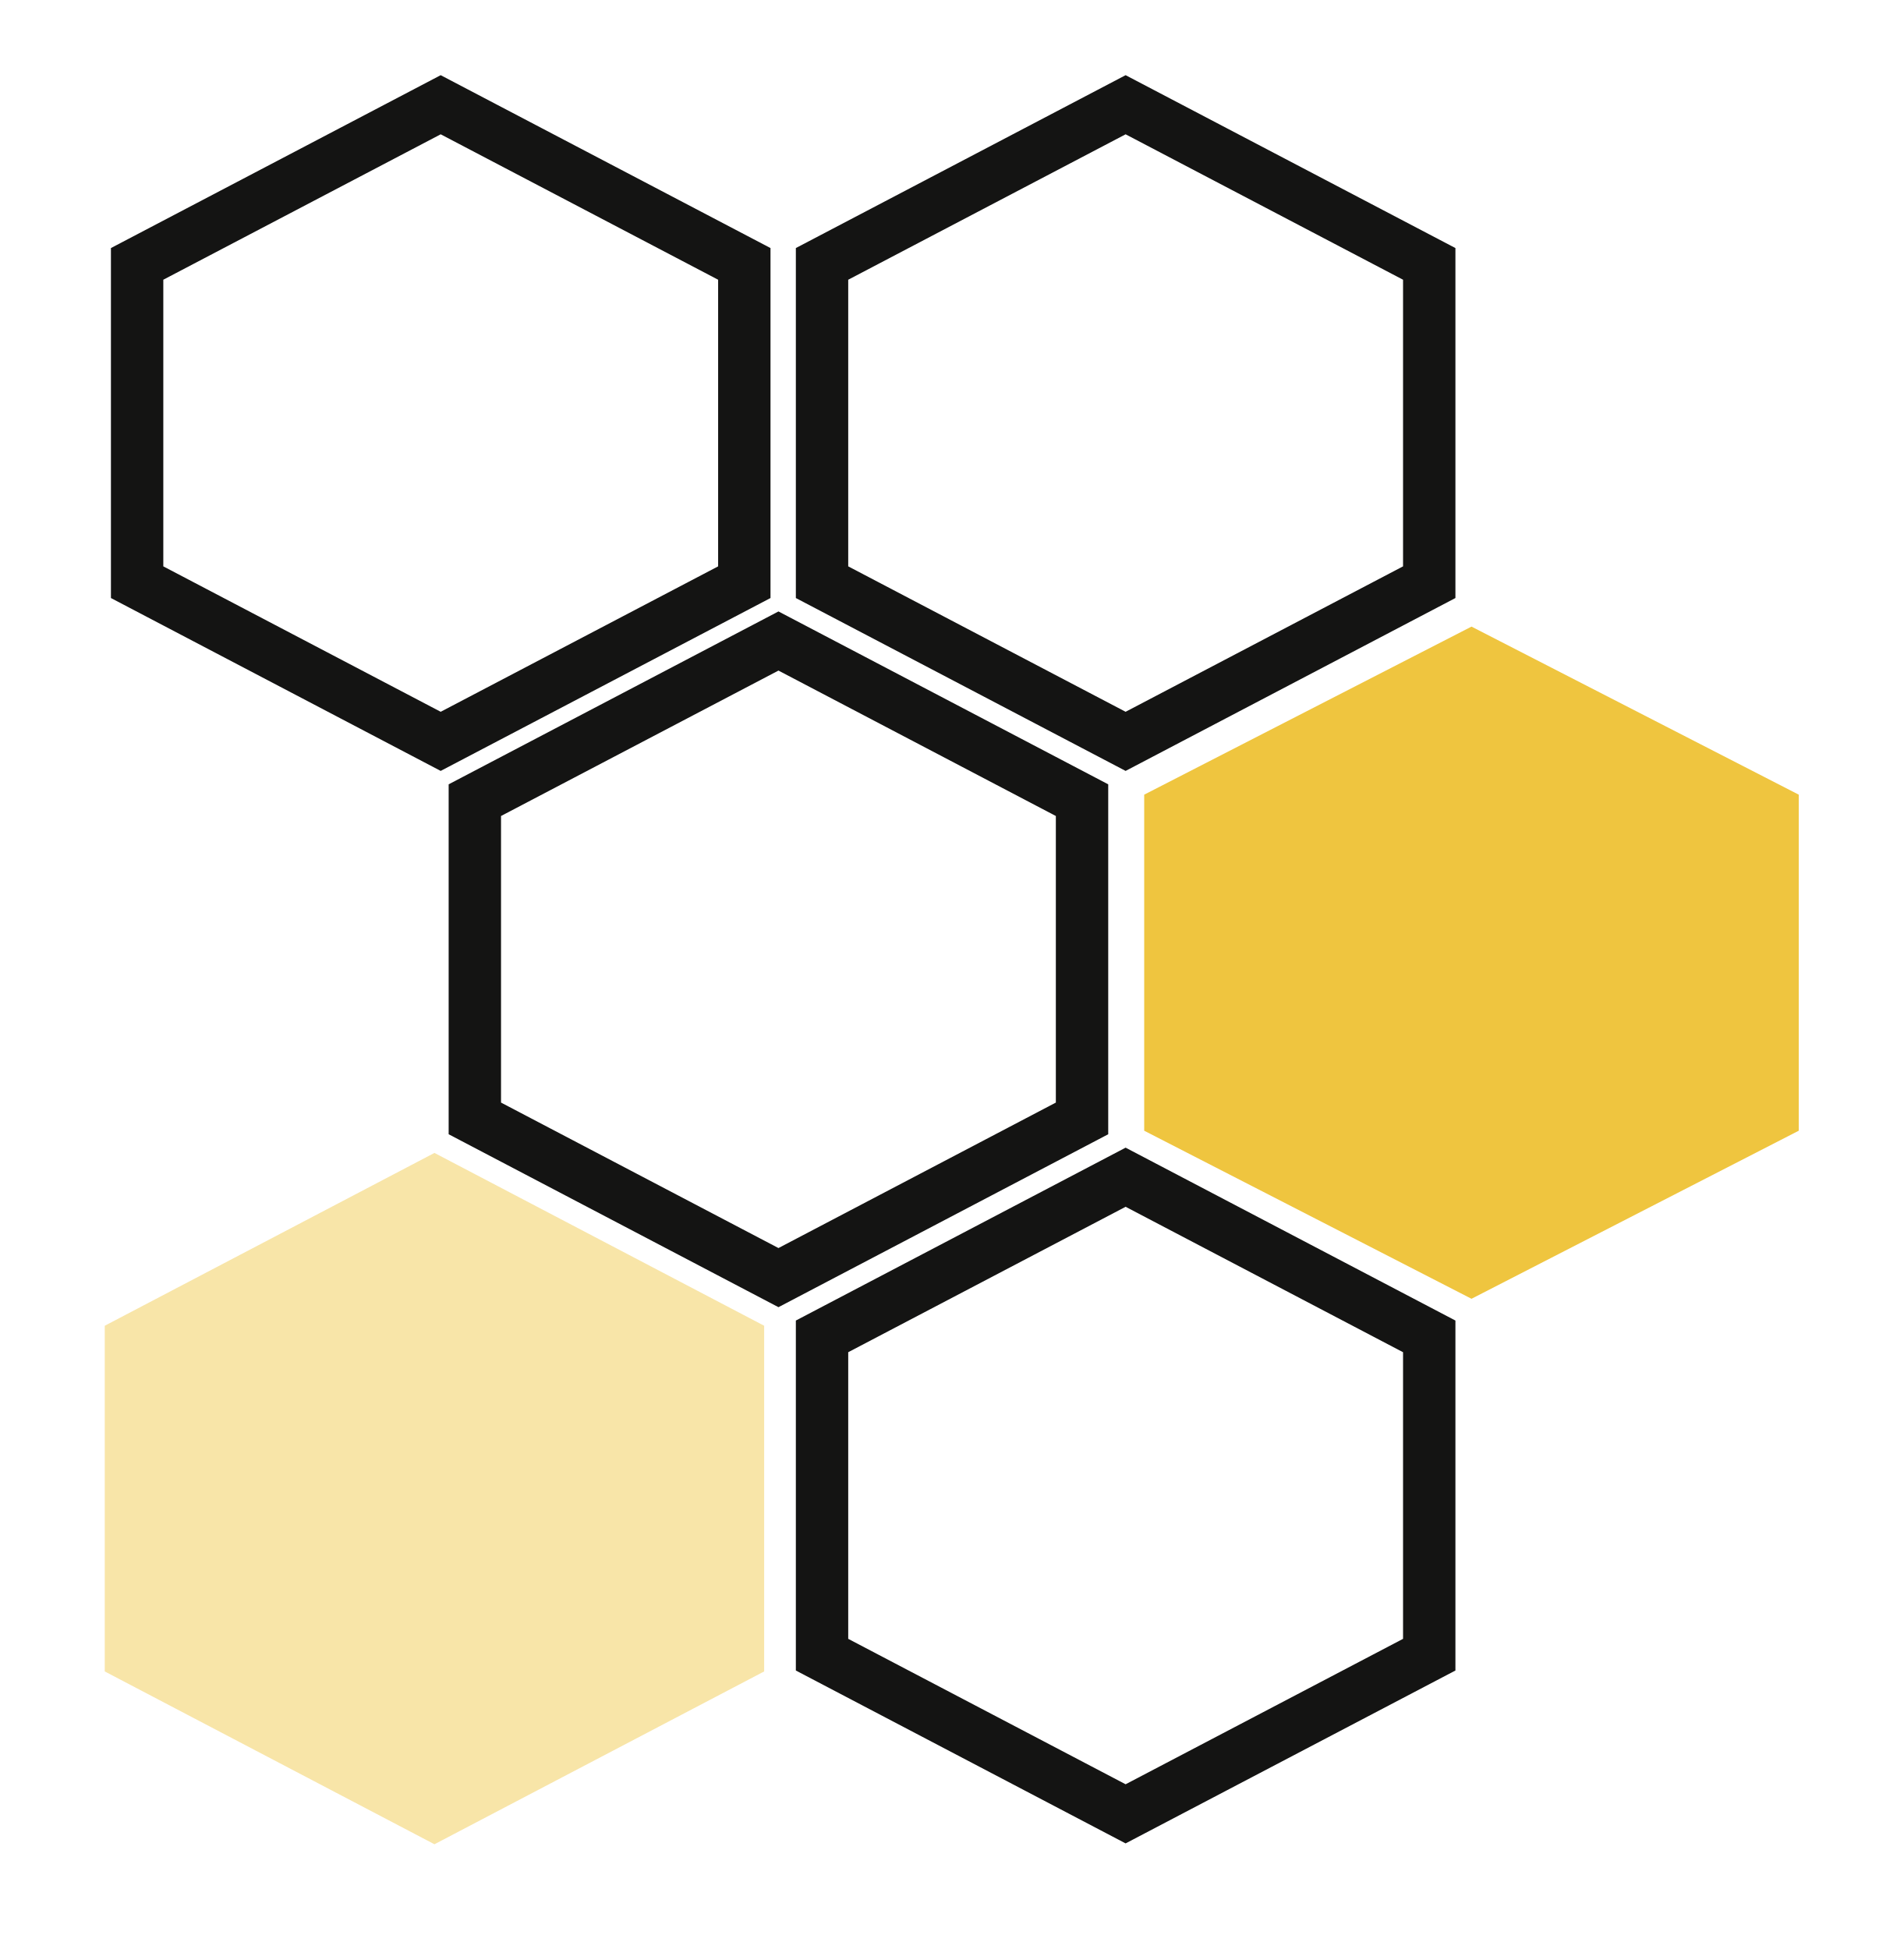
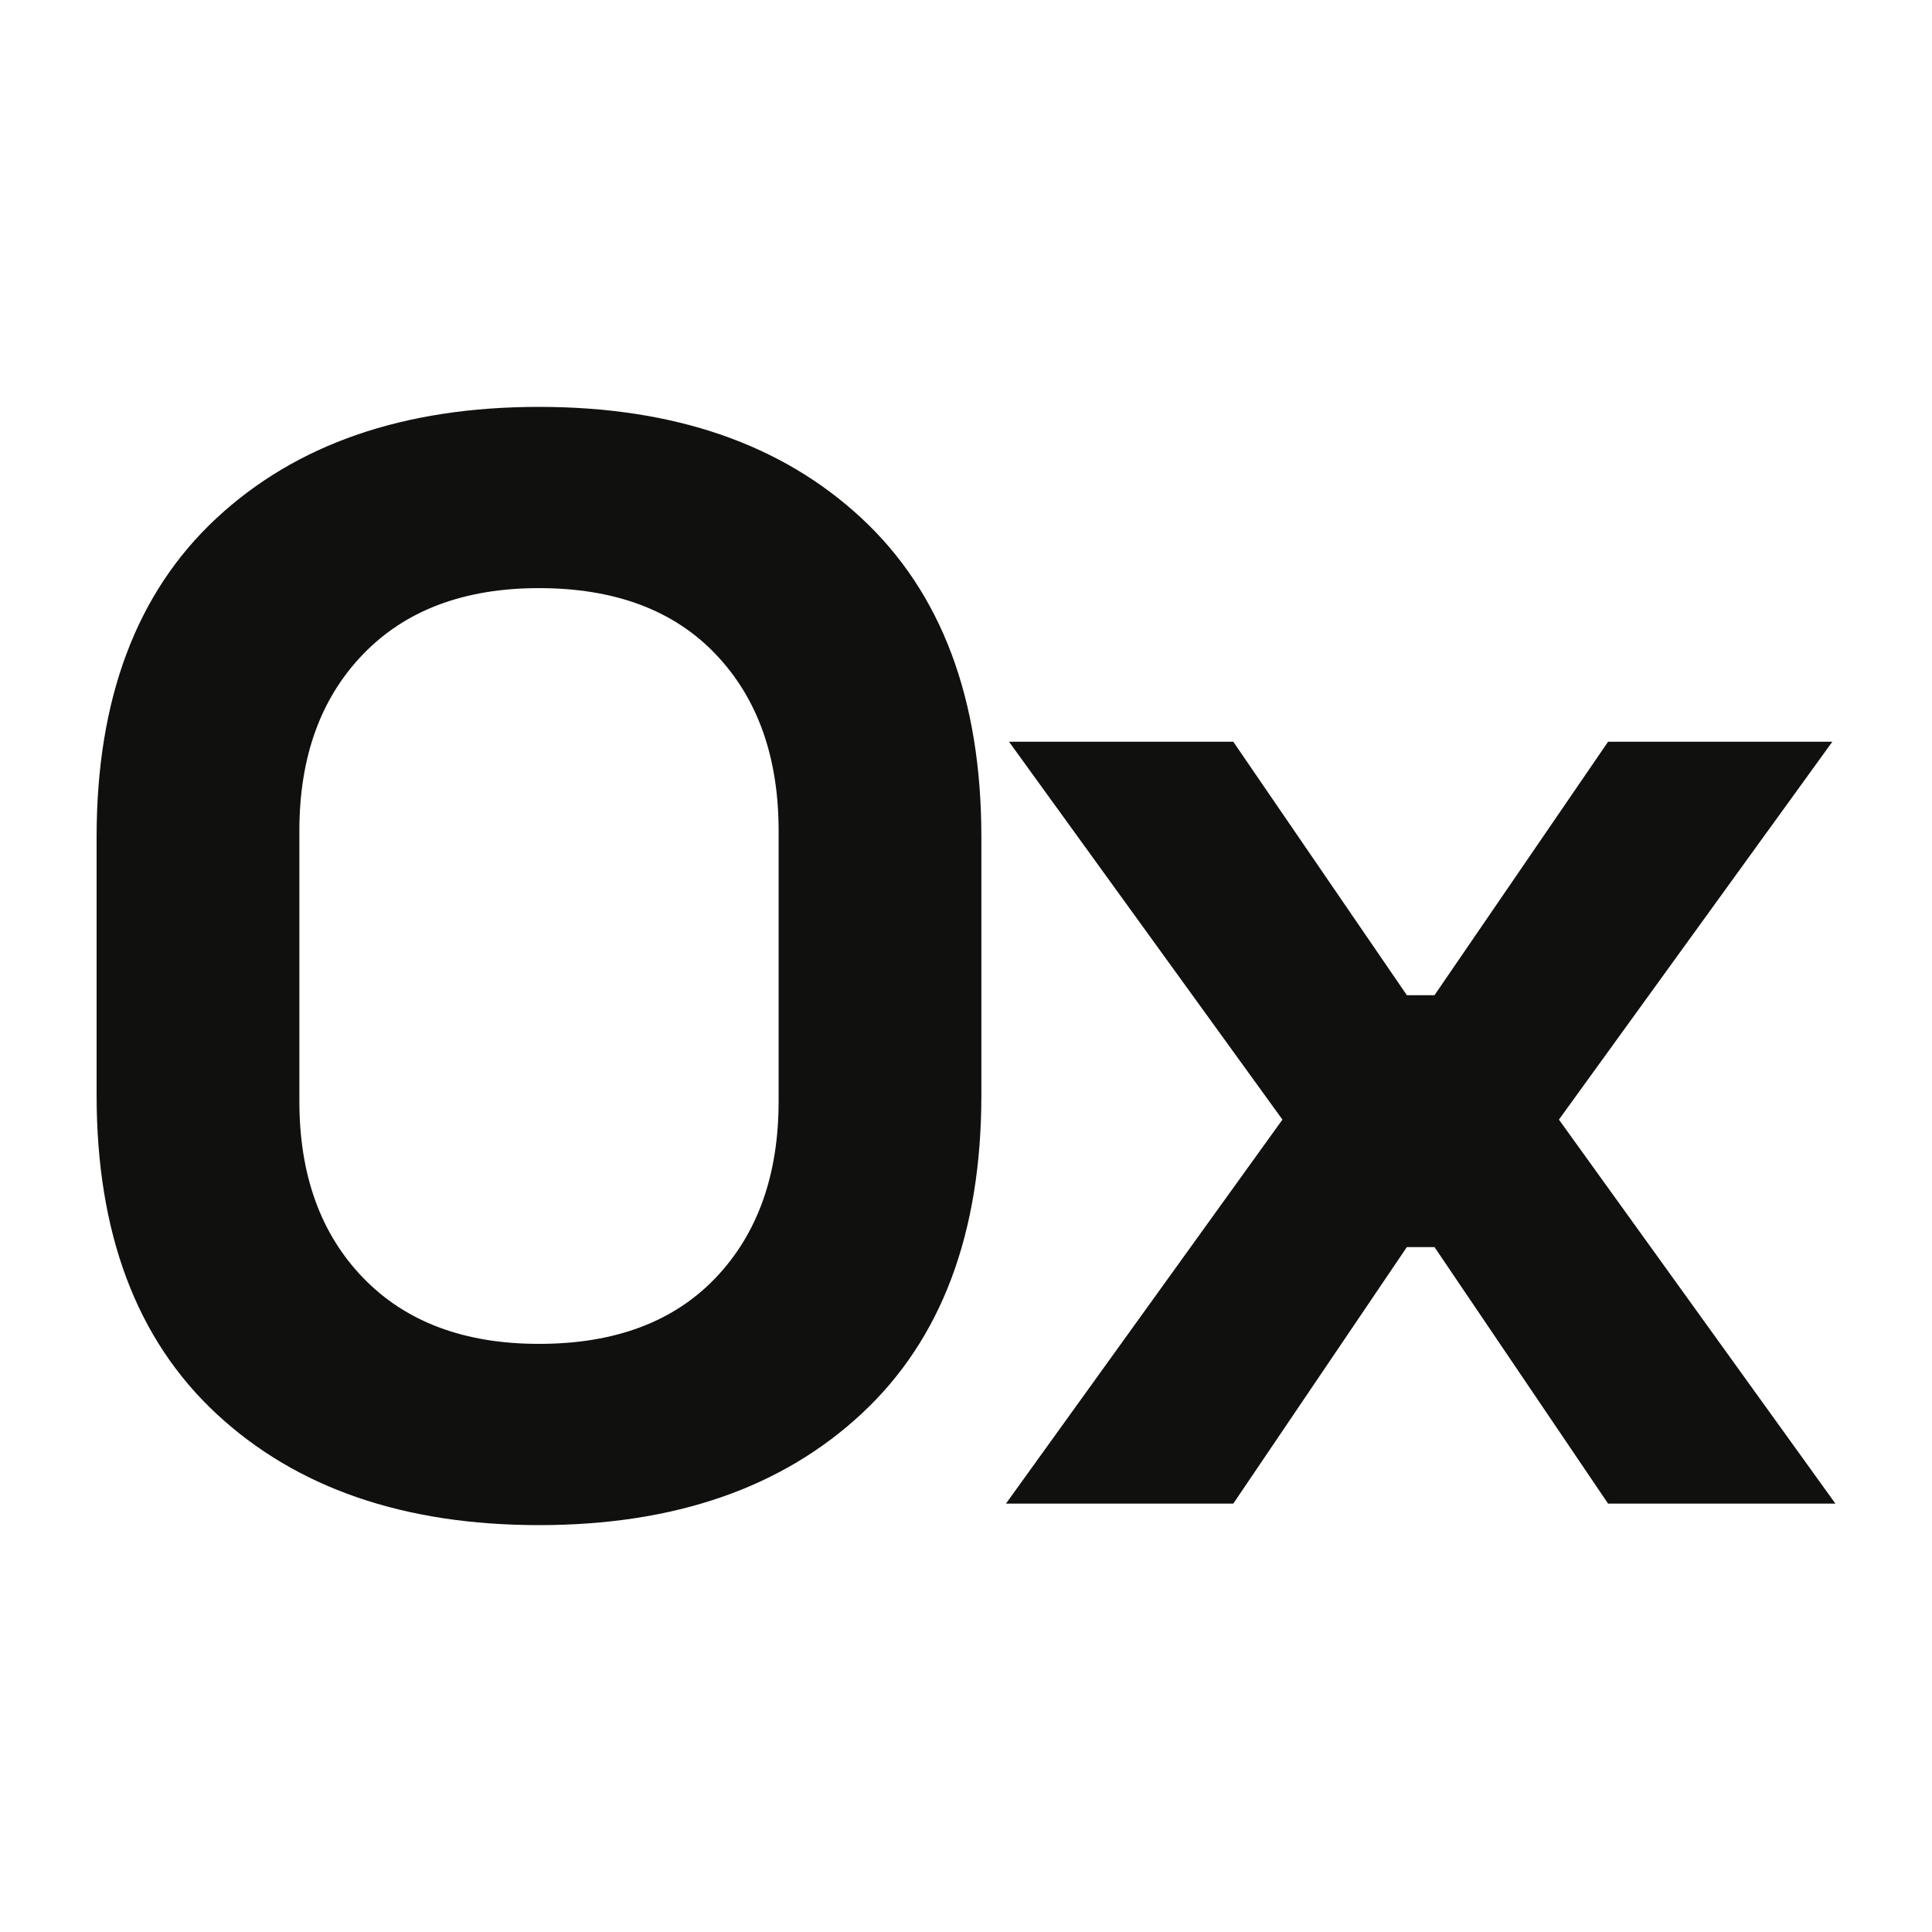
- <svg xmlns="http://www.w3.org/2000/svg" viewBox="7.775 4.325 36.343 37.216" role="img" aria-label="Oxagen">
-   <style>.ink{fill:#141413}.inkstroke{stroke:#141413}@media (prefers-color-scheme:dark){.ink{fill:#E8E8EC}.inkstroke{stroke:#E8E8EC}}</style>
-   <path d="M16.189 6.325L21.986 9.364L21.986 15.442L16.189 18.481L10.393 15.442L10.393 9.364L16.189 6.325Z" fill="none" opacity="1" class="inkstroke" stroke-linecap="butt" stroke-linejoin="miter" stroke-width="1" />
-   <path d="M29.266 6.325L35.063 9.364L35.063 15.442L29.266 18.481L23.47 15.442L23.47 9.364L29.266 6.325Z" fill="none" opacity="1" class="inkstroke" stroke-linecap="butt" stroke-linejoin="miter" stroke-width="1" />
-   <path d="M22.638 16.565L28.434 19.604L28.434 25.681L22.638 28.721L16.841 25.681L16.841 19.604L22.638 16.565Z" fill="none" opacity="1" class="inkstroke" stroke-linecap="butt" stroke-linejoin="miter" stroke-width="1" />
-   <path d="M35.87 16.29L42.118 19.499L42.118 25.916L35.87 29.125L29.621 25.916L29.621 19.499L35.87 16.29Z" fill="#EFC53F" fill-rule="nonzero" opacity="1" stroke="none" />
-   <path d="M16.07 26.34L22.365 29.64L22.365 36.241L16.07 39.541L9.775 36.241L9.775 29.64L16.07 26.34Z" fill="#EFC53F" fill-rule="nonzero" opacity="0.45" stroke="none" />
-   <path d="M29.266 26.804L35.063 29.843L35.063 35.921L29.266 38.96L23.47 35.921L23.47 29.843L29.266 26.804Z" fill="none" opacity="1" class="inkstroke" stroke-linecap="butt" stroke-linejoin="miter" stroke-width="1" />
+ <svg xmlns="http://www.w3.org/2000/svg" width="96" height="96" viewBox="0 0 96 96" role="img" aria-label="oxagen mark">
+   <g transform="translate(0.984,74.714) scale(0.57973)">
+     <path class="mark" d="M44.5 1.843Q27.121 1.843 16.852 -7.702Q6.583 -17.247 6.583 -35.021V-57.139Q6.583 -74.913 16.852 -84.458Q27.121 -94.003 44.5 -94.003Q61.879 -94.003 72.148 -84.458Q82.417 -74.913 82.417 -57.139V-35.021Q82.417 -17.247 72.148 -7.702Q61.879 1.843 44.5 1.843ZM44.5 -13.692Q54.243 -13.692 59.641 -19.354Q65.039 -25.015 65.039 -34.494V-57.666Q65.039 -67.145 59.641 -72.806Q54.243 -78.468 44.5 -78.468Q34.889 -78.468 29.425 -72.806Q23.962 -67.145 23.962 -57.666V-34.494Q23.962 -25.015 29.425 -19.354Q34.889 -13.692 44.5 -13.692Z M84.524 0 108.222 -32.914 84.787 -65.302H104.009L118.886 -43.578H121.256L136.133 -65.302H155.355L131.92 -32.914L155.619 0H136.133L121.256 -21.987H118.886L104.009 0Z" fill="currentColor" />
+   </g>
+   <style>:root{color:#10100F}@media(prefers-color-scheme:dark){:root{color:#F2EEE5}}</style>
</svg>
